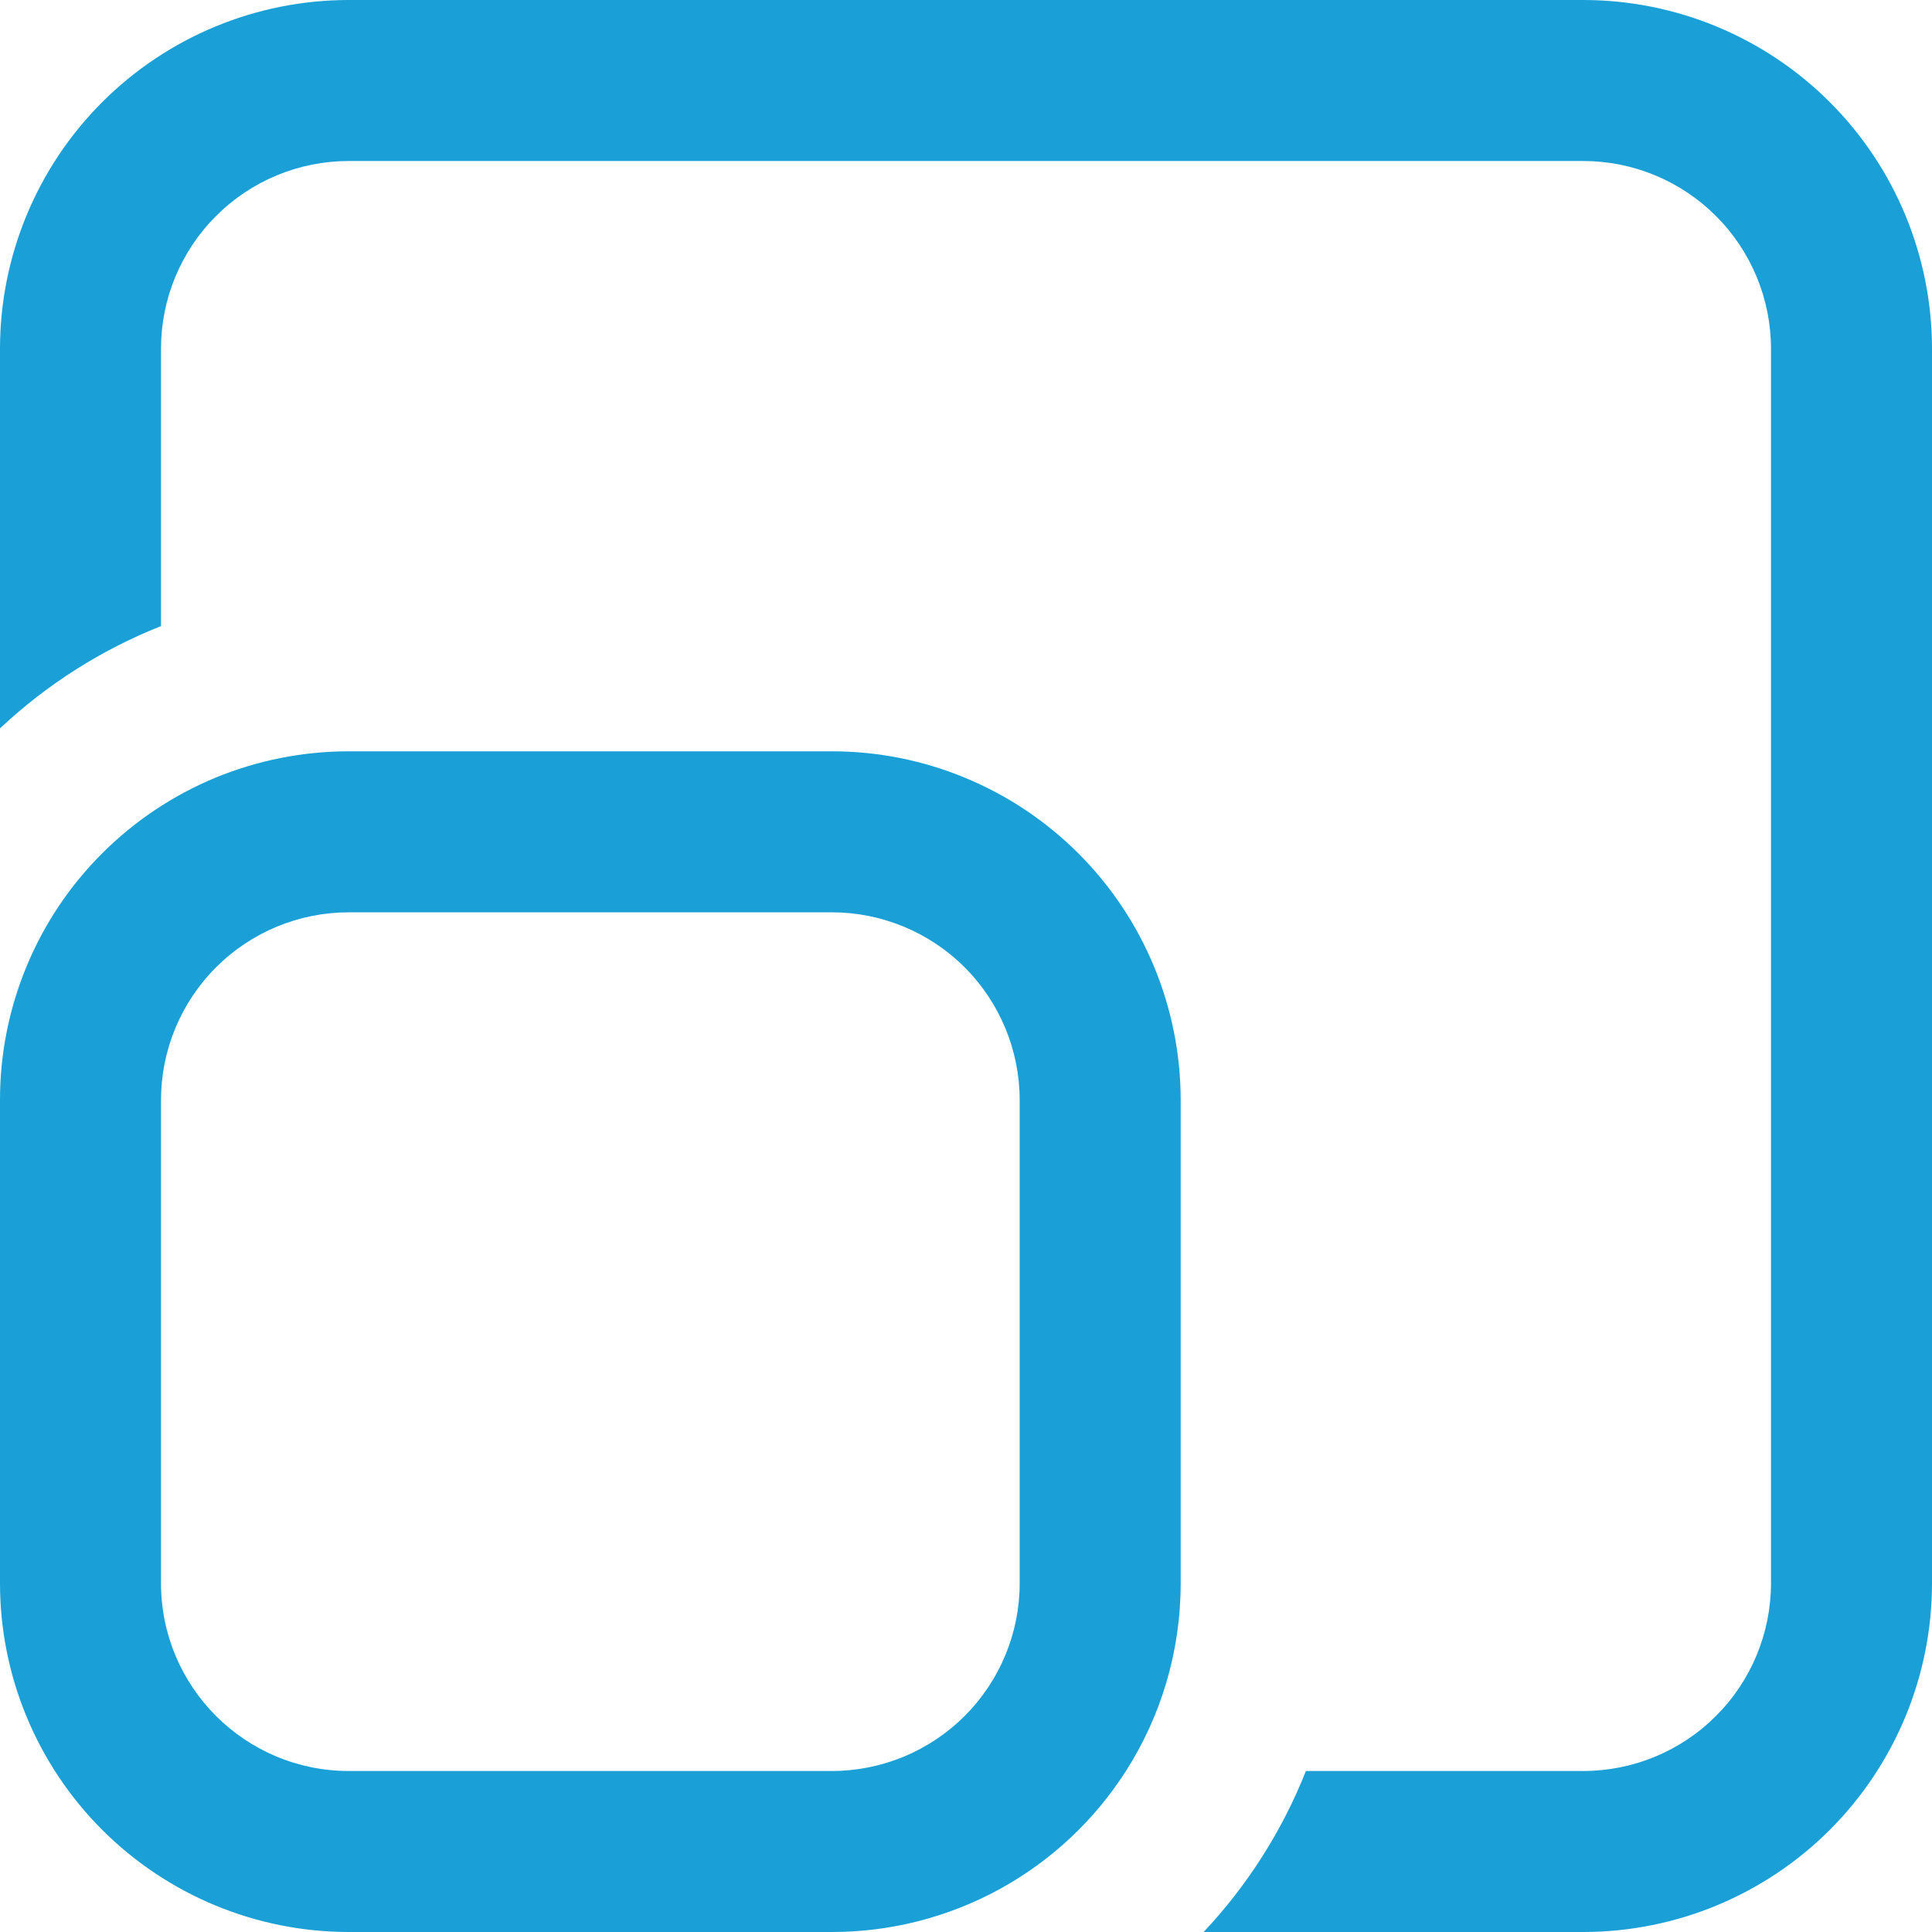
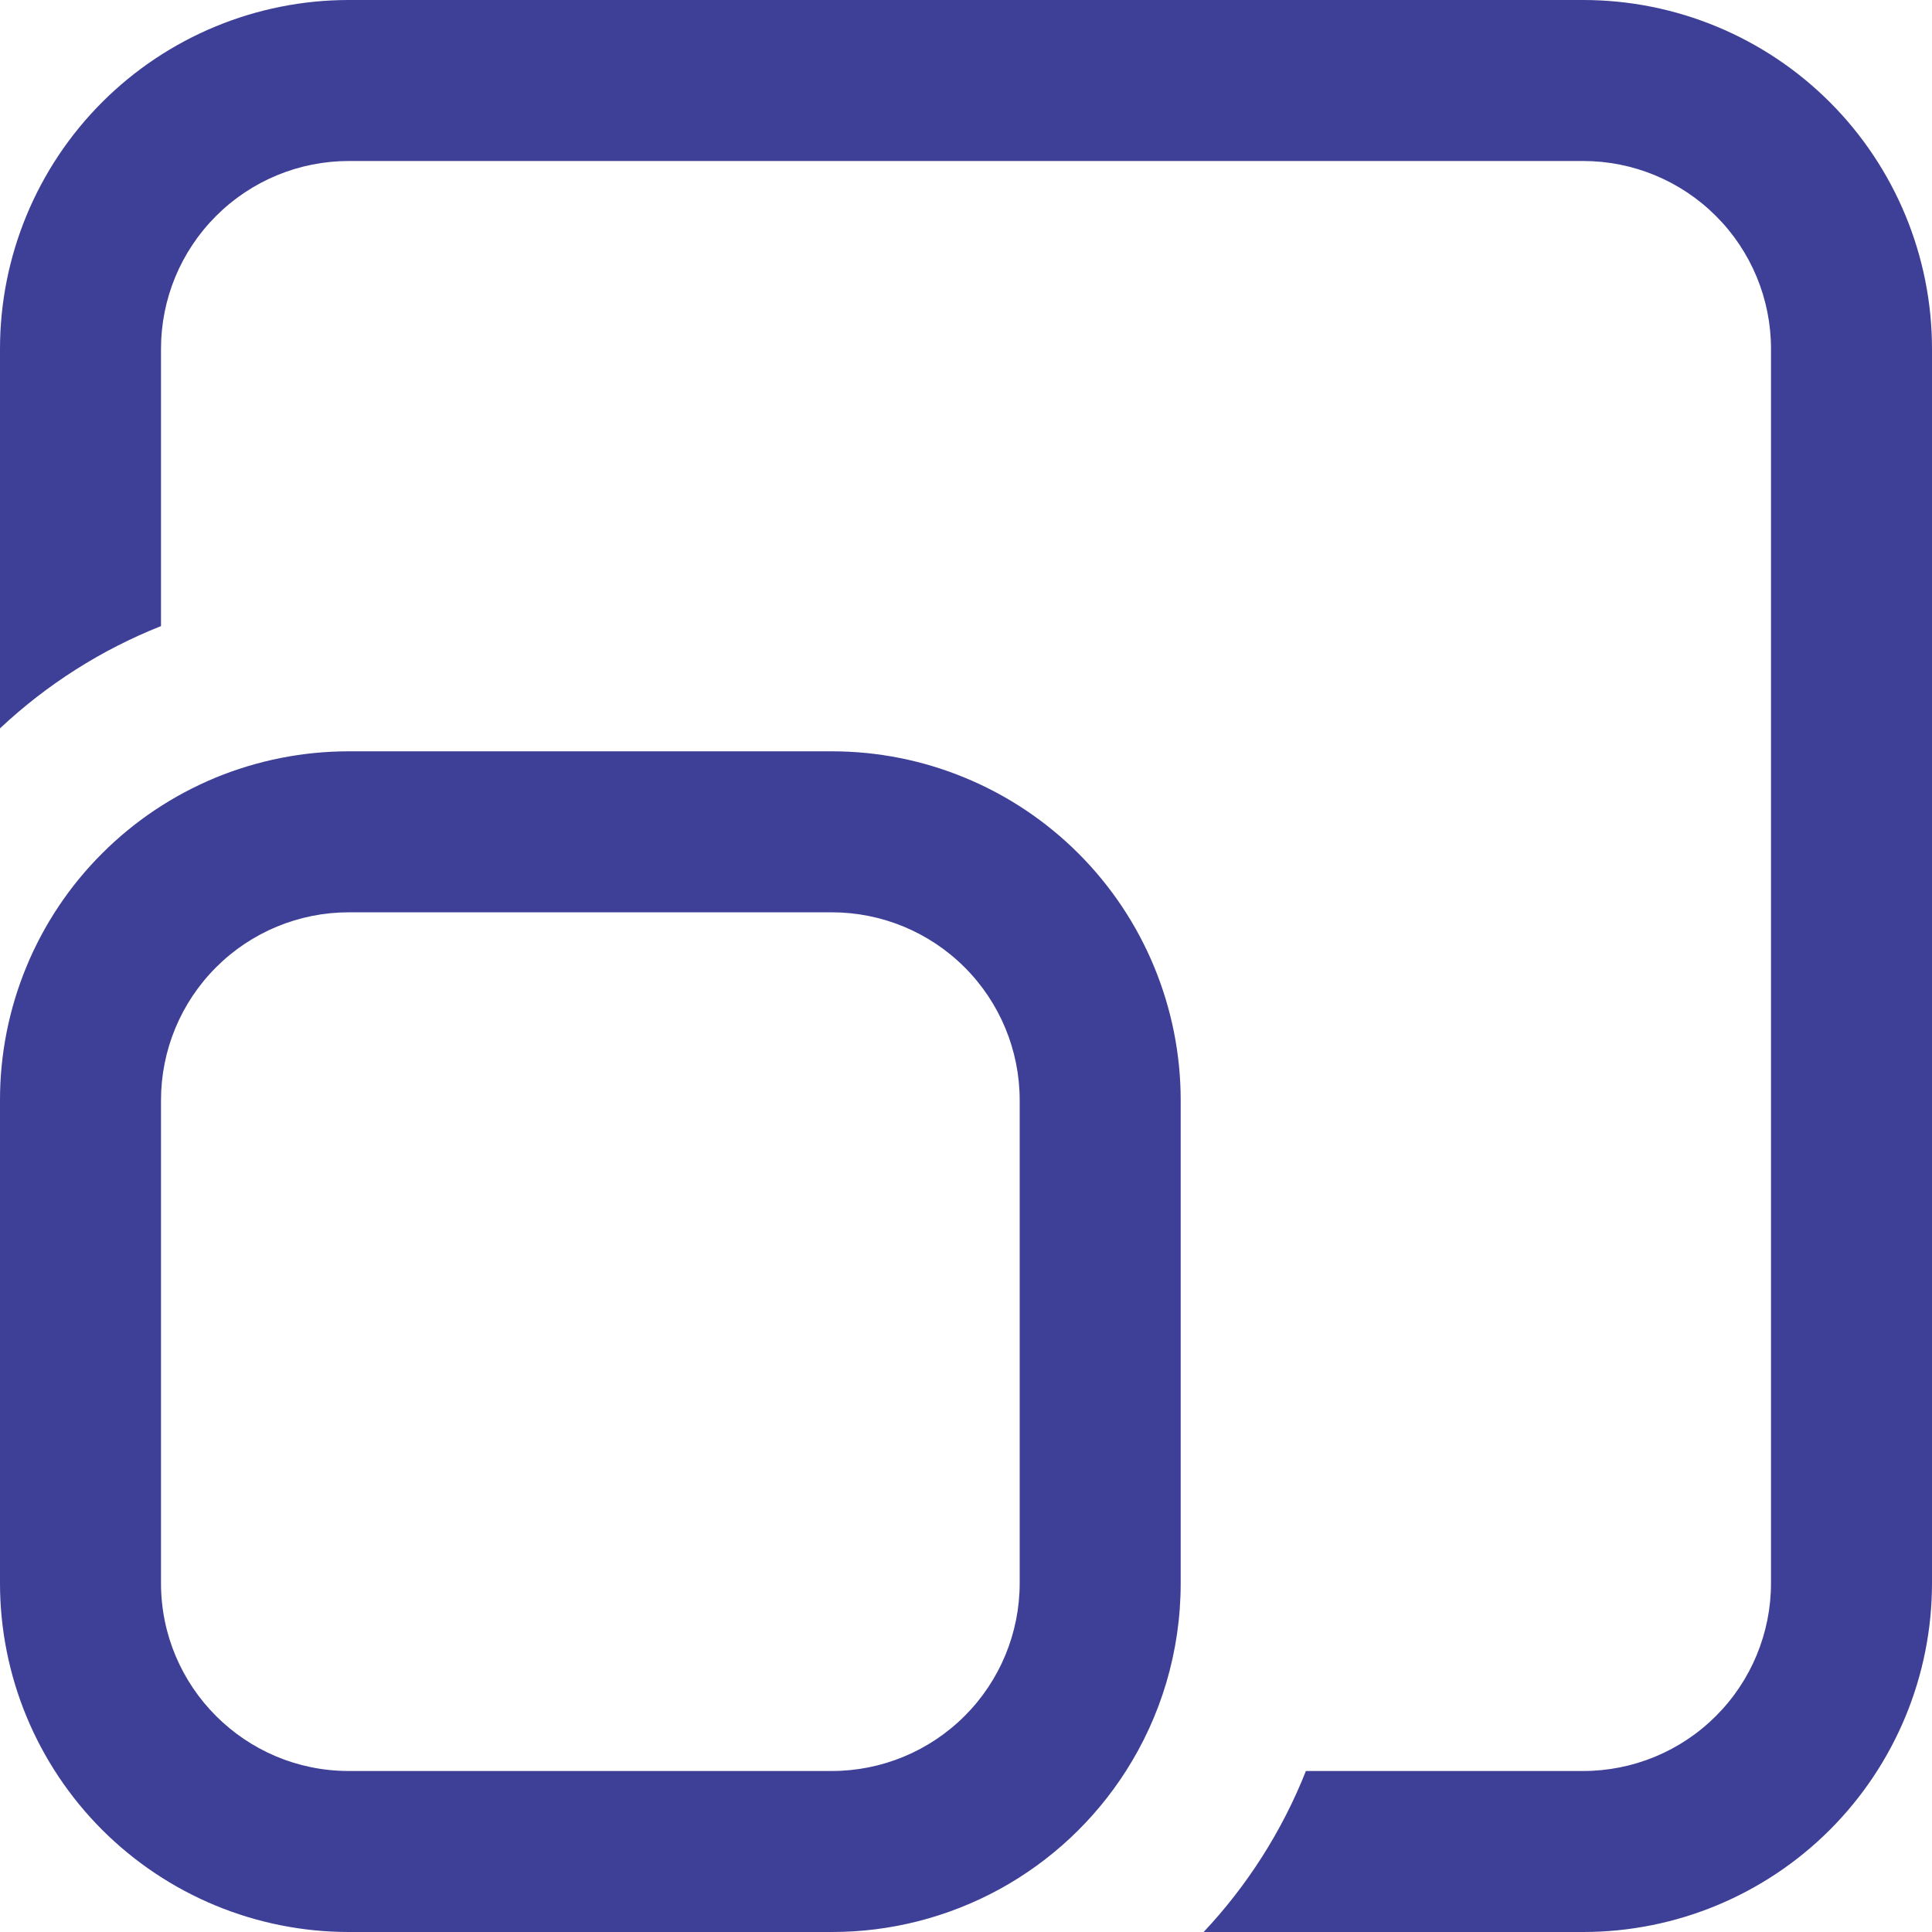
<svg xmlns="http://www.w3.org/2000/svg" width="33" height="33" viewBox="0 0 33 33" fill="none">
-   <path d="M2.54339e-06 5.958C2.54339e-06 4.378 0.628 2.863 1.745 1.745C2.863 0.628 4.378 0 5.958 0H27.042C28.622 0 30.137 0.628 31.255 1.745C32.372 2.863 33 4.378 33 5.958V27.042C33 28.622 32.372 30.137 31.255 31.255C30.137 32.372 28.622 33 27.042 33H20.559C21.303 32.208 21.899 31.277 22.306 30.25H27.042C27.893 30.25 28.709 29.912 29.31 29.31C29.912 28.709 30.25 27.893 30.25 27.042V5.958C30.25 5.107 29.912 4.291 29.31 3.69C28.709 3.088 27.893 2.75 27.042 2.75H5.958C5.107 2.75 4.291 3.088 3.69 3.69C3.088 4.291 2.75 5.107 2.75 5.958V10.694C1.732 11.098 0.799 11.691 2.54339e-06 12.441V5.958ZM19.232 30.25C18.693 31.094 17.951 31.788 17.072 32.269C16.194 32.749 15.209 33.001 14.208 33H5.958C4.378 33 2.863 32.372 1.745 31.255C0.628 30.137 2.54339e-06 28.622 2.54339e-06 27.042V18.792C-0.001 18.009 0.153 17.234 0.452 16.511C0.751 15.787 1.19 15.13 1.744 14.577C2.297 14.023 2.954 13.585 3.677 13.285C4.401 12.986 5.176 12.833 5.958 12.833H14.208C14.991 12.833 15.766 12.987 16.488 13.287C17.211 13.586 17.868 14.025 18.422 14.579C18.975 15.132 19.414 15.789 19.713 16.512C20.012 17.234 20.167 18.009 20.167 18.792V27.042C20.167 28.222 19.824 29.324 19.232 30.25ZM2.75 18.792V27.042C2.75 28.813 4.187 30.25 5.958 30.25H14.208C15.059 30.25 15.875 29.912 16.477 29.31C17.079 28.709 17.417 27.893 17.417 27.042V18.792C17.417 17.941 17.079 17.125 16.477 16.523C15.875 15.921 15.059 15.583 14.208 15.583H5.958C5.107 15.583 4.291 15.921 3.69 16.523C3.088 17.125 2.75 17.941 2.75 18.792Z" fill="#1AA0D6" />
+   <path d="M2.54339e-06 5.958C2.54339e-06 4.378 0.628 2.863 1.745 1.745C2.863 0.628 4.378 0 5.958 0H27.042C28.622 0 30.137 0.628 31.255 1.745C32.372 2.863 33 4.378 33 5.958V27.042C33 28.622 32.372 30.137 31.255 31.255C30.137 32.372 28.622 33 27.042 33H20.559C21.303 32.208 21.899 31.277 22.306 30.25H27.042C27.893 30.25 28.709 29.912 29.31 29.31C29.912 28.709 30.25 27.893 30.25 27.042V5.958C30.25 5.107 29.912 4.291 29.31 3.69C28.709 3.088 27.893 2.75 27.042 2.75H5.958C5.107 2.75 4.291 3.088 3.69 3.69C3.088 4.291 2.75 5.107 2.75 5.958V10.694C1.732 11.098 0.799 11.691 2.54339e-06 12.441V5.958ZM19.232 30.25C18.693 31.094 17.951 31.788 17.072 32.269C16.194 32.749 15.209 33.001 14.208 33H5.958C4.378 33 2.863 32.372 1.745 31.255C0.628 30.137 2.54339e-06 28.622 2.54339e-06 27.042V18.792C-0.001 18.009 0.153 17.234 0.452 16.511C0.751 15.787 1.19 15.13 1.744 14.577C2.297 14.023 2.954 13.585 3.677 13.285C4.401 12.986 5.176 12.833 5.958 12.833H14.208C14.991 12.833 15.766 12.987 16.488 13.287C17.211 13.586 17.868 14.025 18.422 14.579C18.975 15.132 19.414 15.789 19.713 16.512C20.012 17.234 20.167 18.009 20.167 18.792V27.042C20.167 28.222 19.824 29.324 19.232 30.25ZM2.75 18.792V27.042C2.75 28.813 4.187 30.25 5.958 30.25H14.208C15.059 30.25 15.875 29.912 16.477 29.31C17.079 28.709 17.417 27.893 17.417 27.042V18.792C17.417 17.941 17.079 17.125 16.477 16.523C15.875 15.921 15.059 15.583 14.208 15.583H5.958C5.107 15.583 4.291 15.921 3.69 16.523C3.088 17.125 2.75 17.941 2.75 18.792Z" fill="#3e4097" />
</svg>
